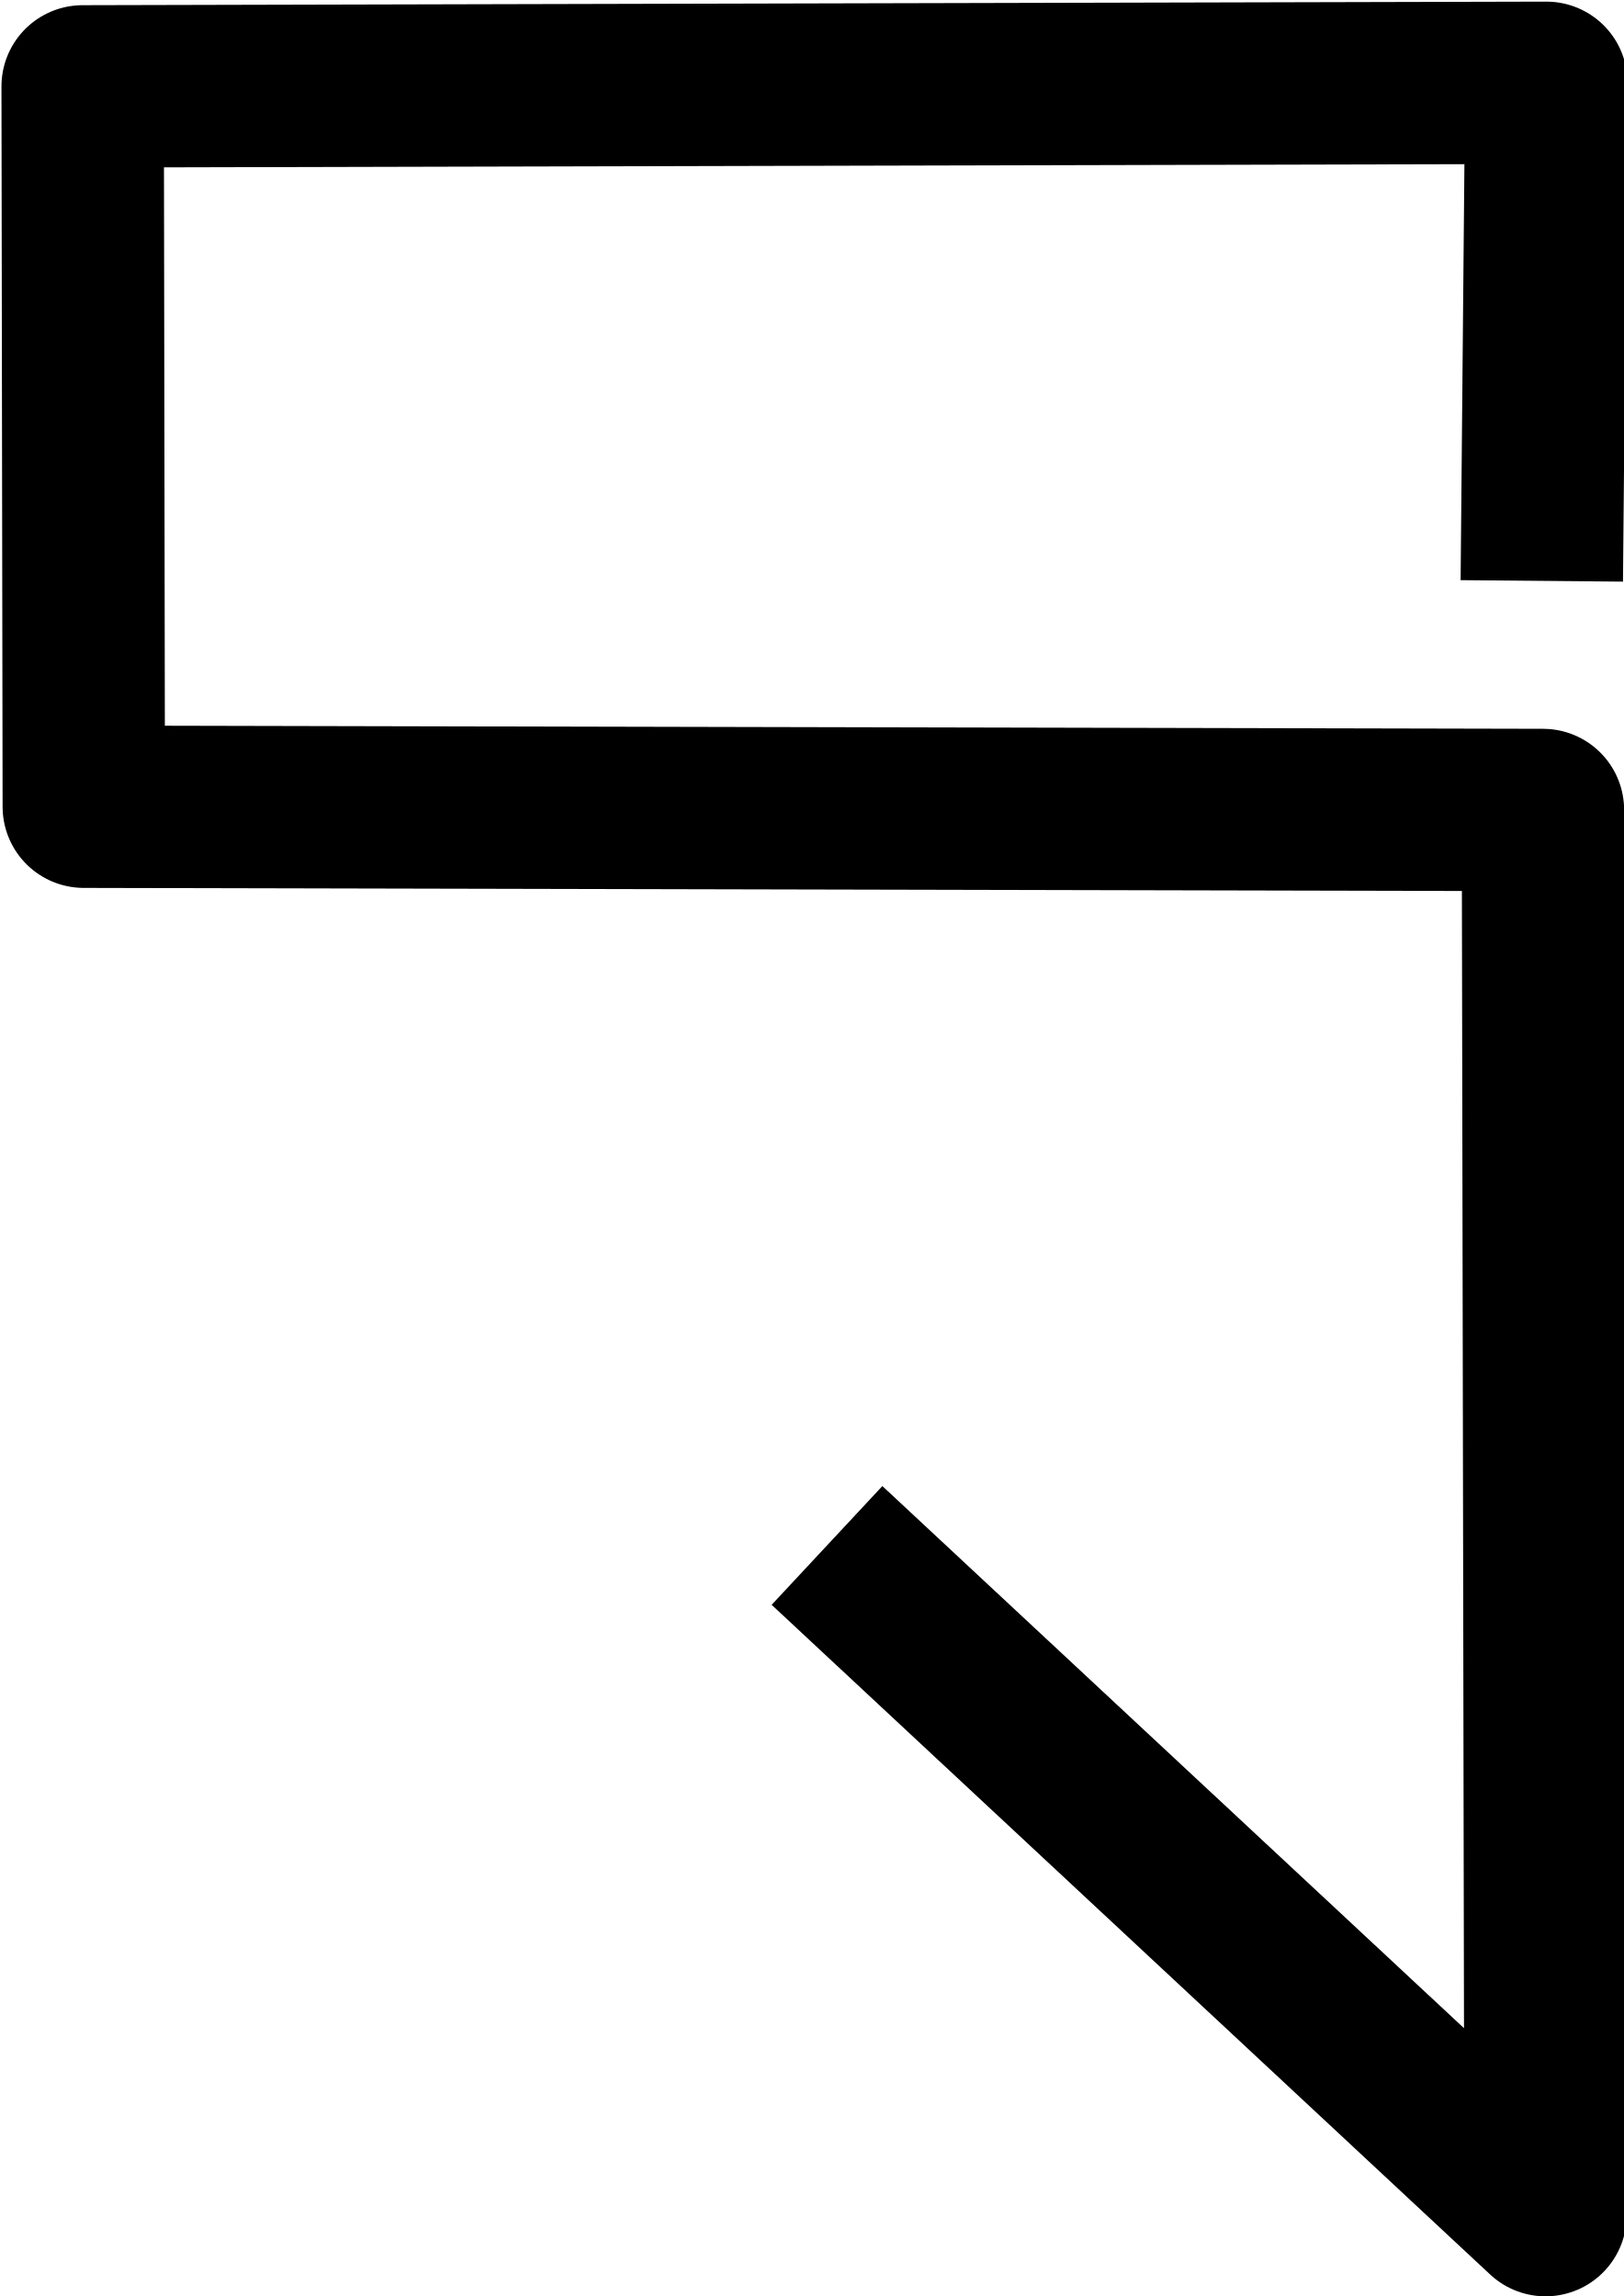
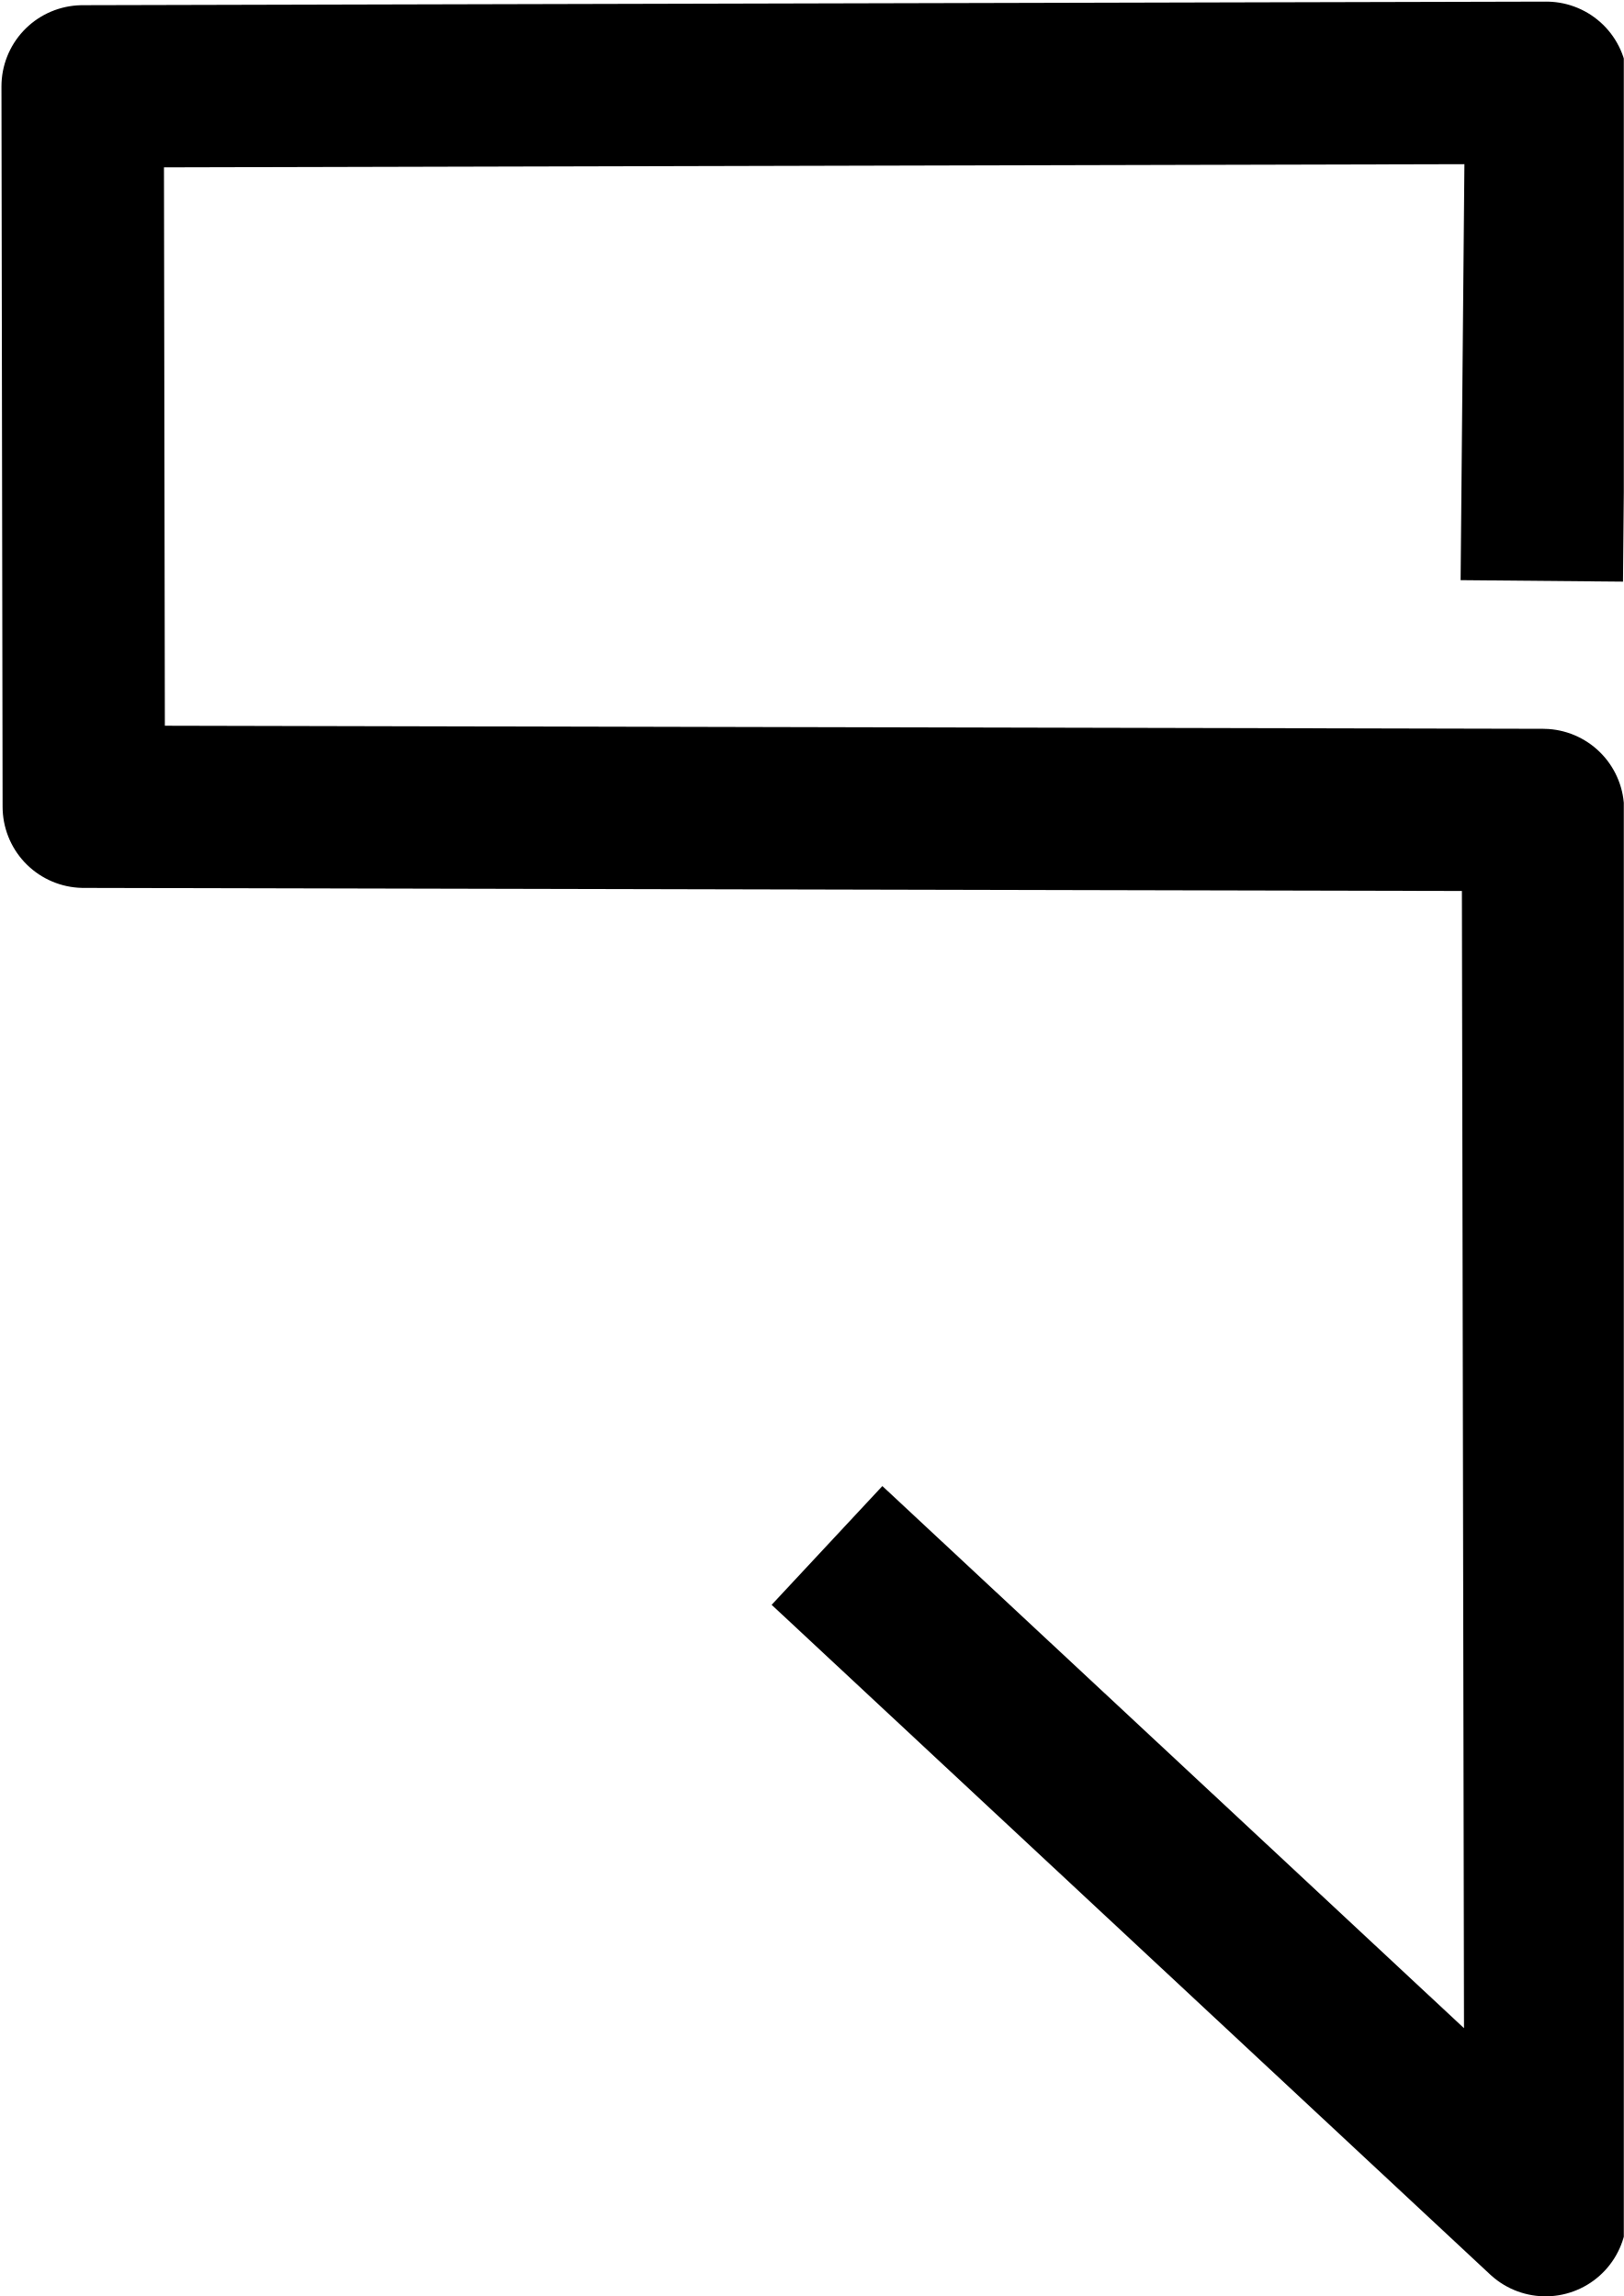
<svg xmlns="http://www.w3.org/2000/svg" width="10mm" height="14.142mm" viewBox="0 0 10 14.142" version="1.1" id="svg5">
-   <defs id="defs2" />
-   <g id="layer1">
+   <symbol id="sigil" height="14.142" width="10" viewBox="0 0 10 14.142">
    <path style="fill:none;stroke:#000000;stroke-width:1;stroke-linecap:butt;stroke-linejoin:round;stroke-miterlimit:4;stroke-dasharray:none;stroke-opacity:1" d="M 9.495,3.578 9.523,0.51 0.509,0.532 0.516,4.969 9.502,4.989 9.518,13.644 5.093,9.519" id="path11306" />
-   </g>
+   </symbol>
+   <use href="#sigil" />
</svg>
